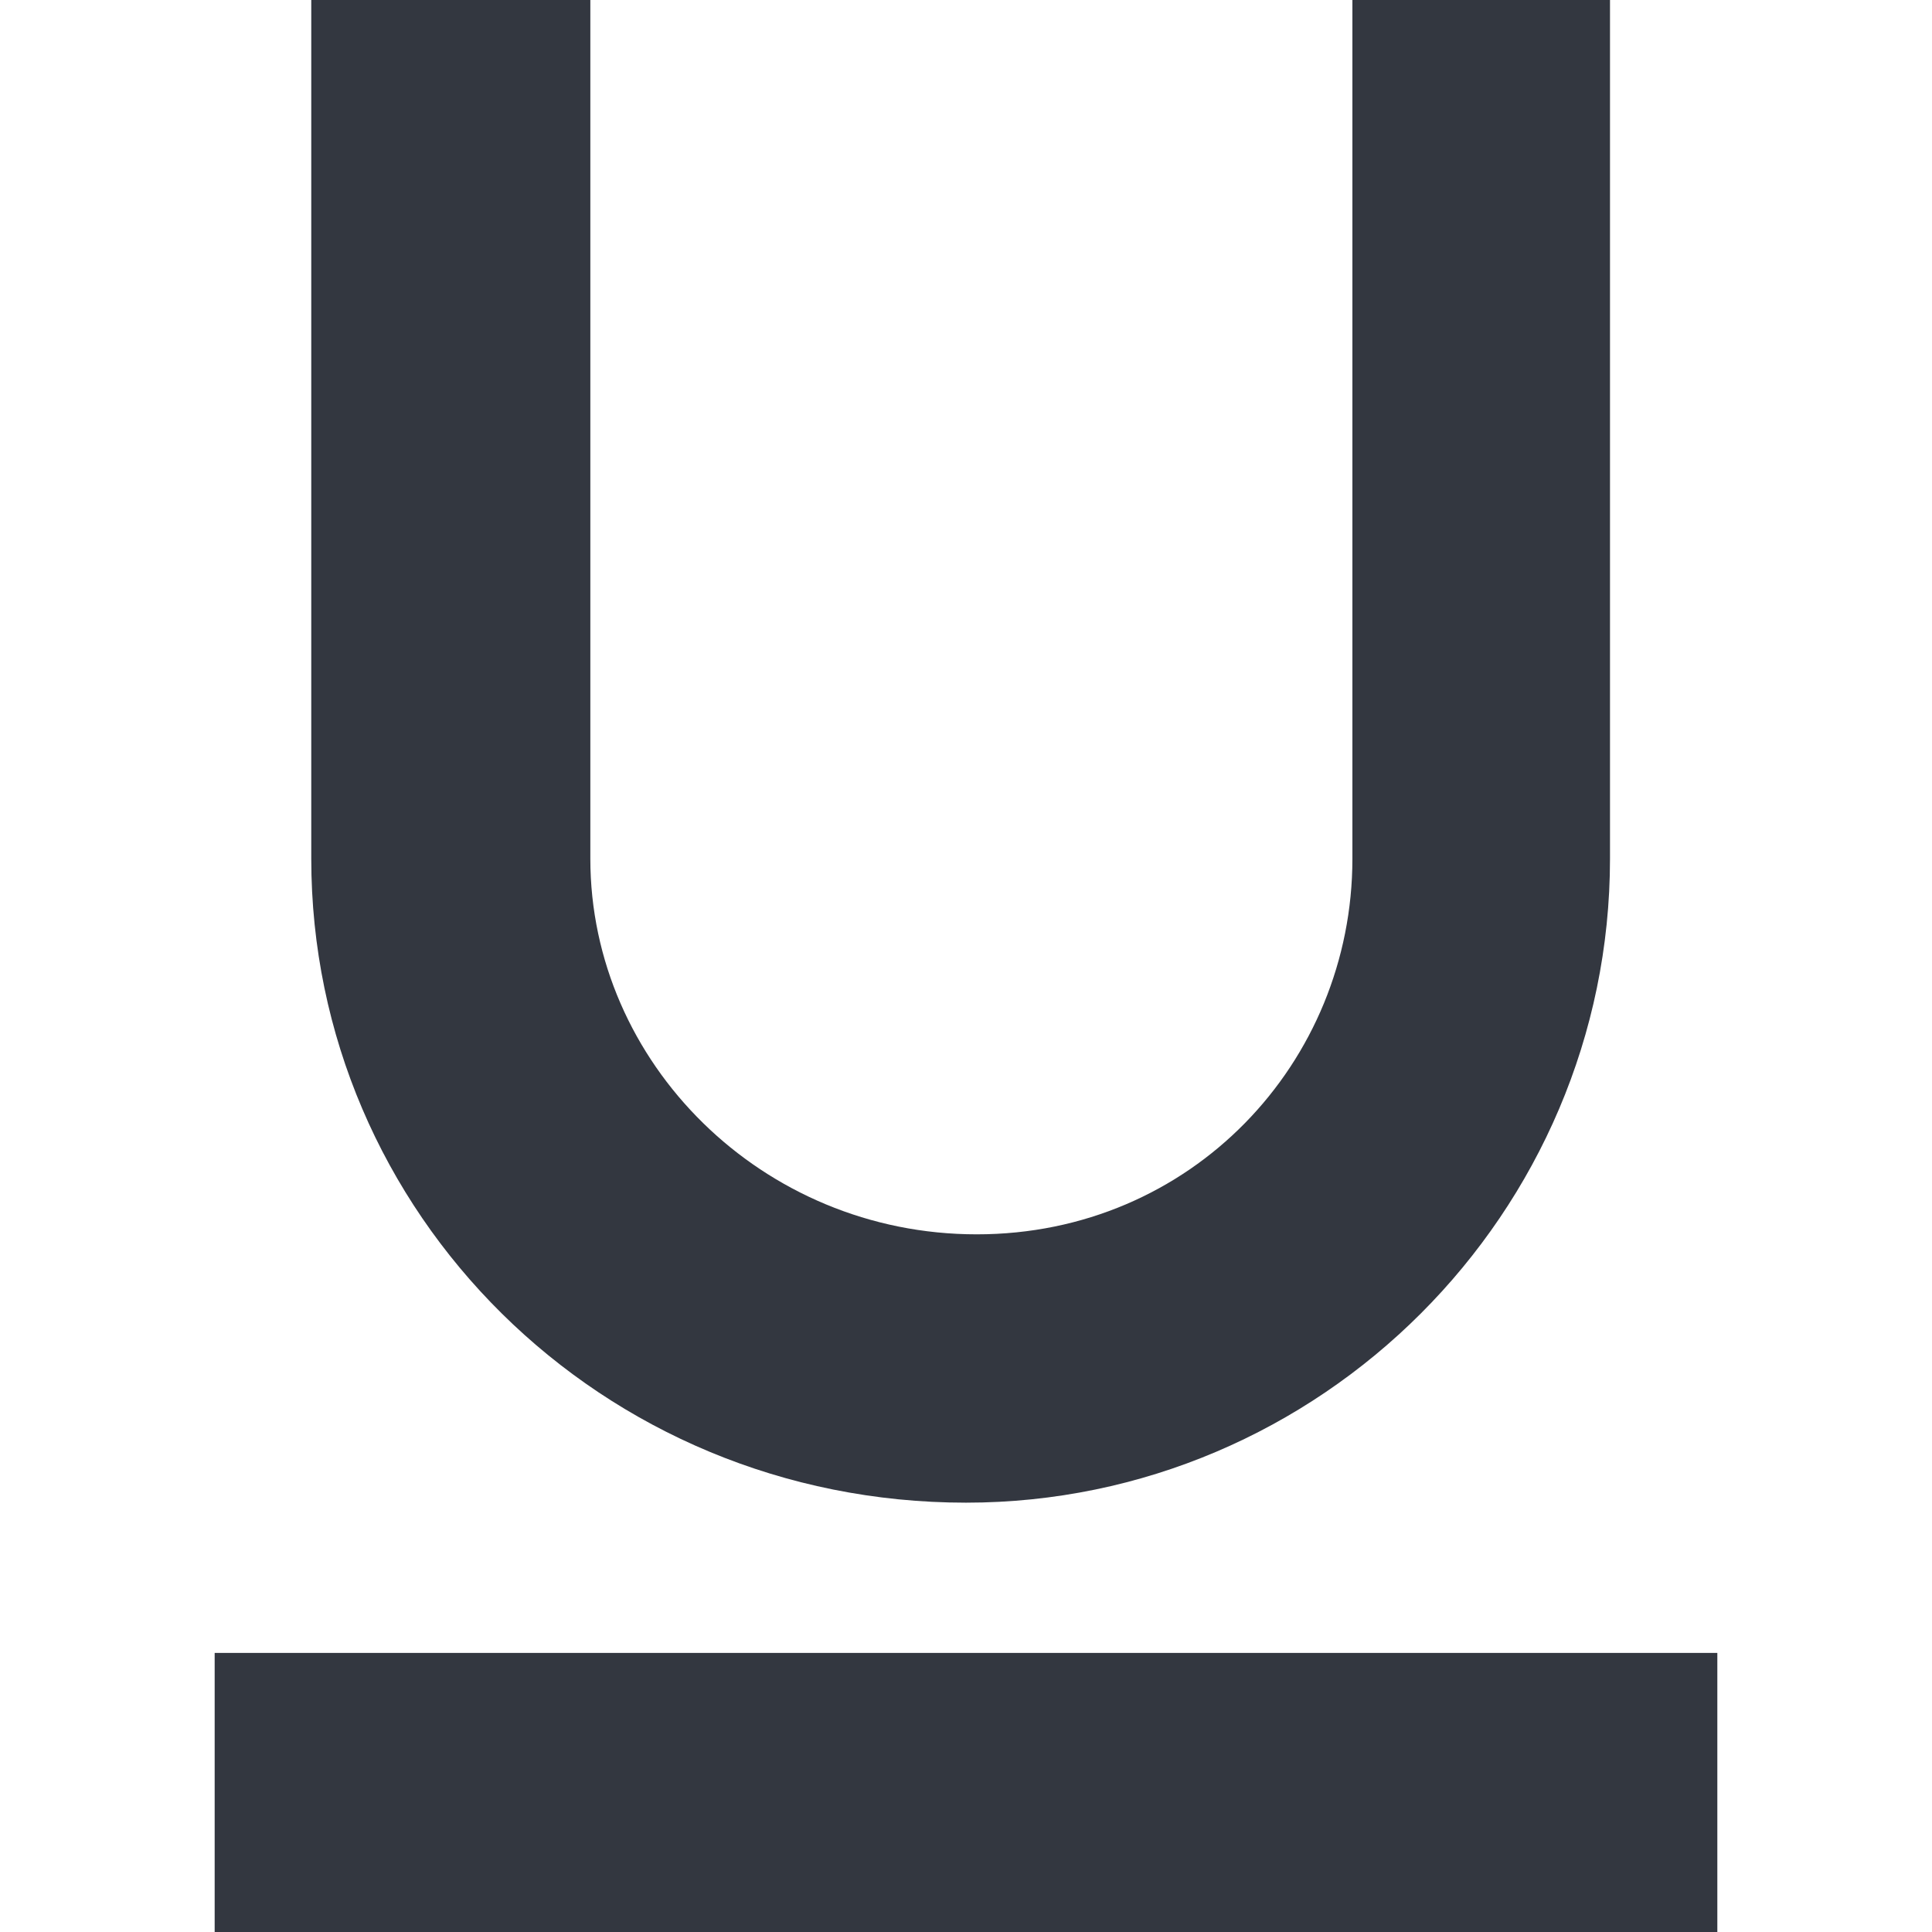
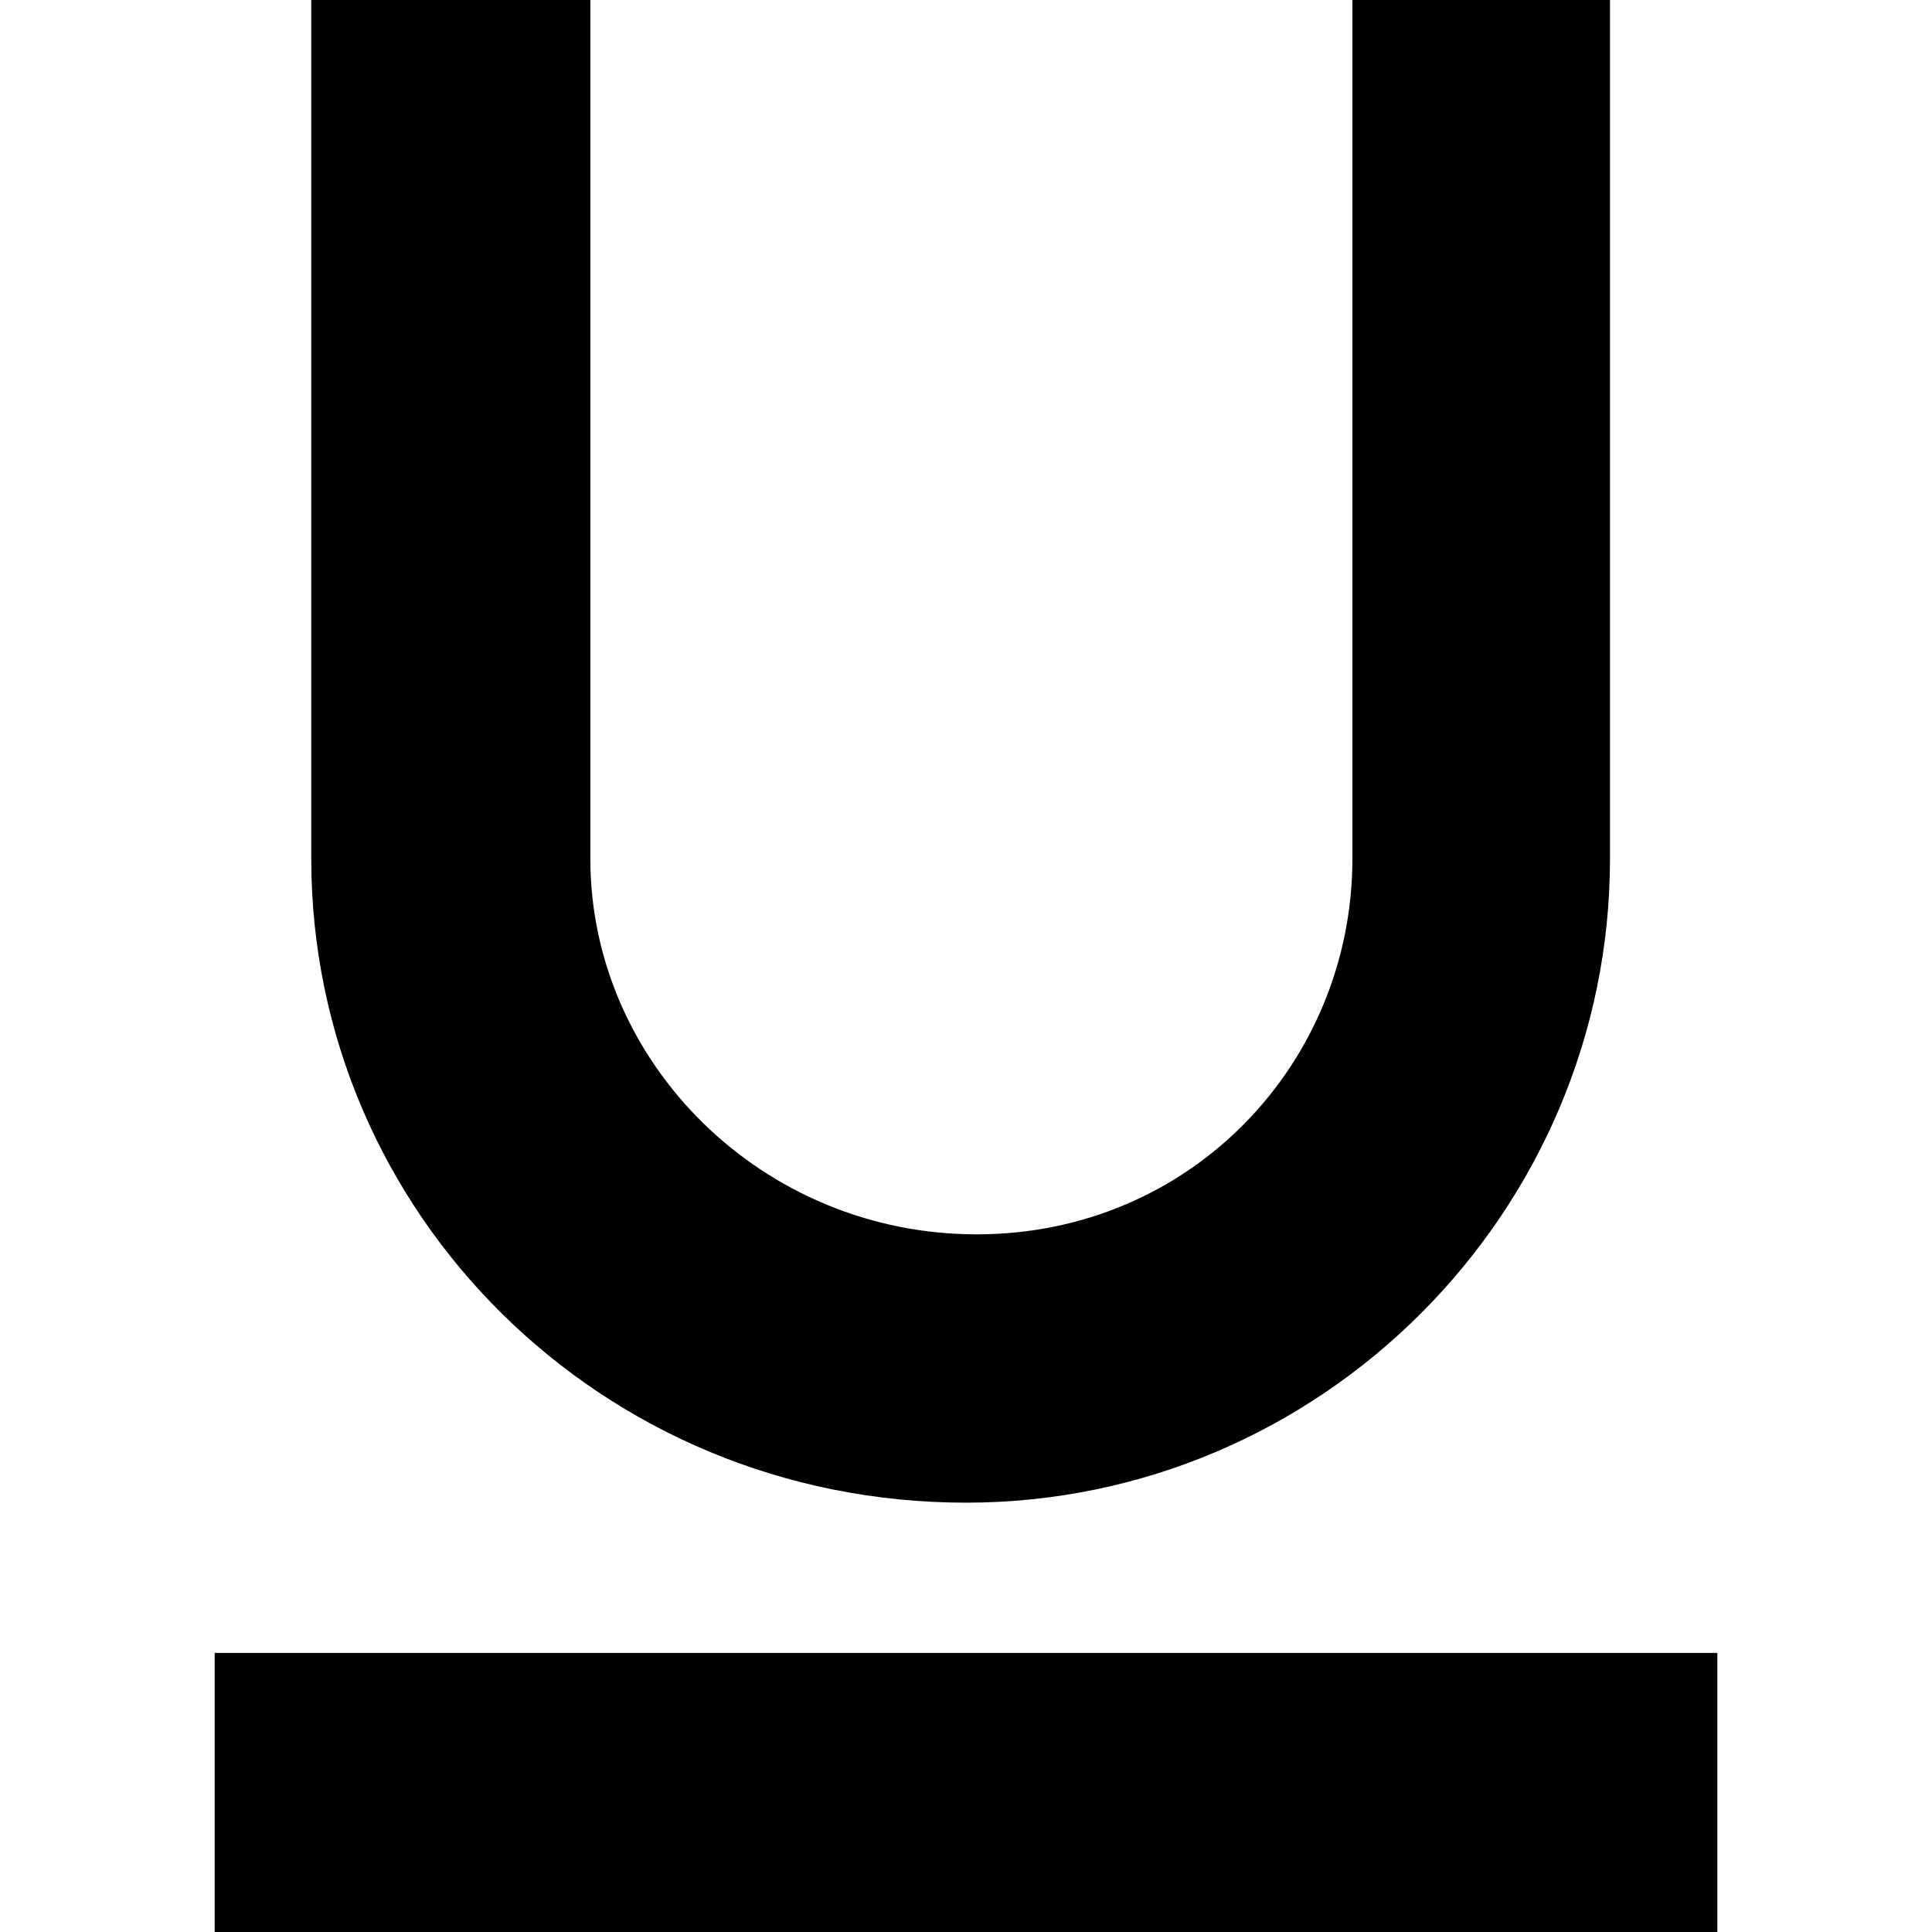
<svg xmlns="http://www.w3.org/2000/svg" version="1.1" x="0px" y="0px" viewBox="0 0 18 18" style="enable-background:new 0 0 18 18;" xml:space="preserve">
-   <style type="text/css">
- 	.st0{fill:#333740;}
- </style>
-   <g id="Layer_1">
-     <path class="st0" d="M2,18h14v-2.6H2V18 M9,14c3.3,0,6-2.7,6-6V0h-2.4v8c0,1.9-1.5,3.5-3.5,3.5S5.5,9.9,5.5,8V0H2.9v8   C2.9,11.3,5.6,14,9,14z" />
-   </g>
-   <g id="Layer_2">
- </g>
+   <path class="st0" d="M2,18h14v-2.6H2V18 M9,14c3.3,0,6-2.7,6-6V0h-2.4v8c0,1.9-1.5,3.5-3.5,3.5S5.5,9.9,5.5,8V0H2.9v8   C2.9,11.3,5.6,14,9,14z" />
</svg>
